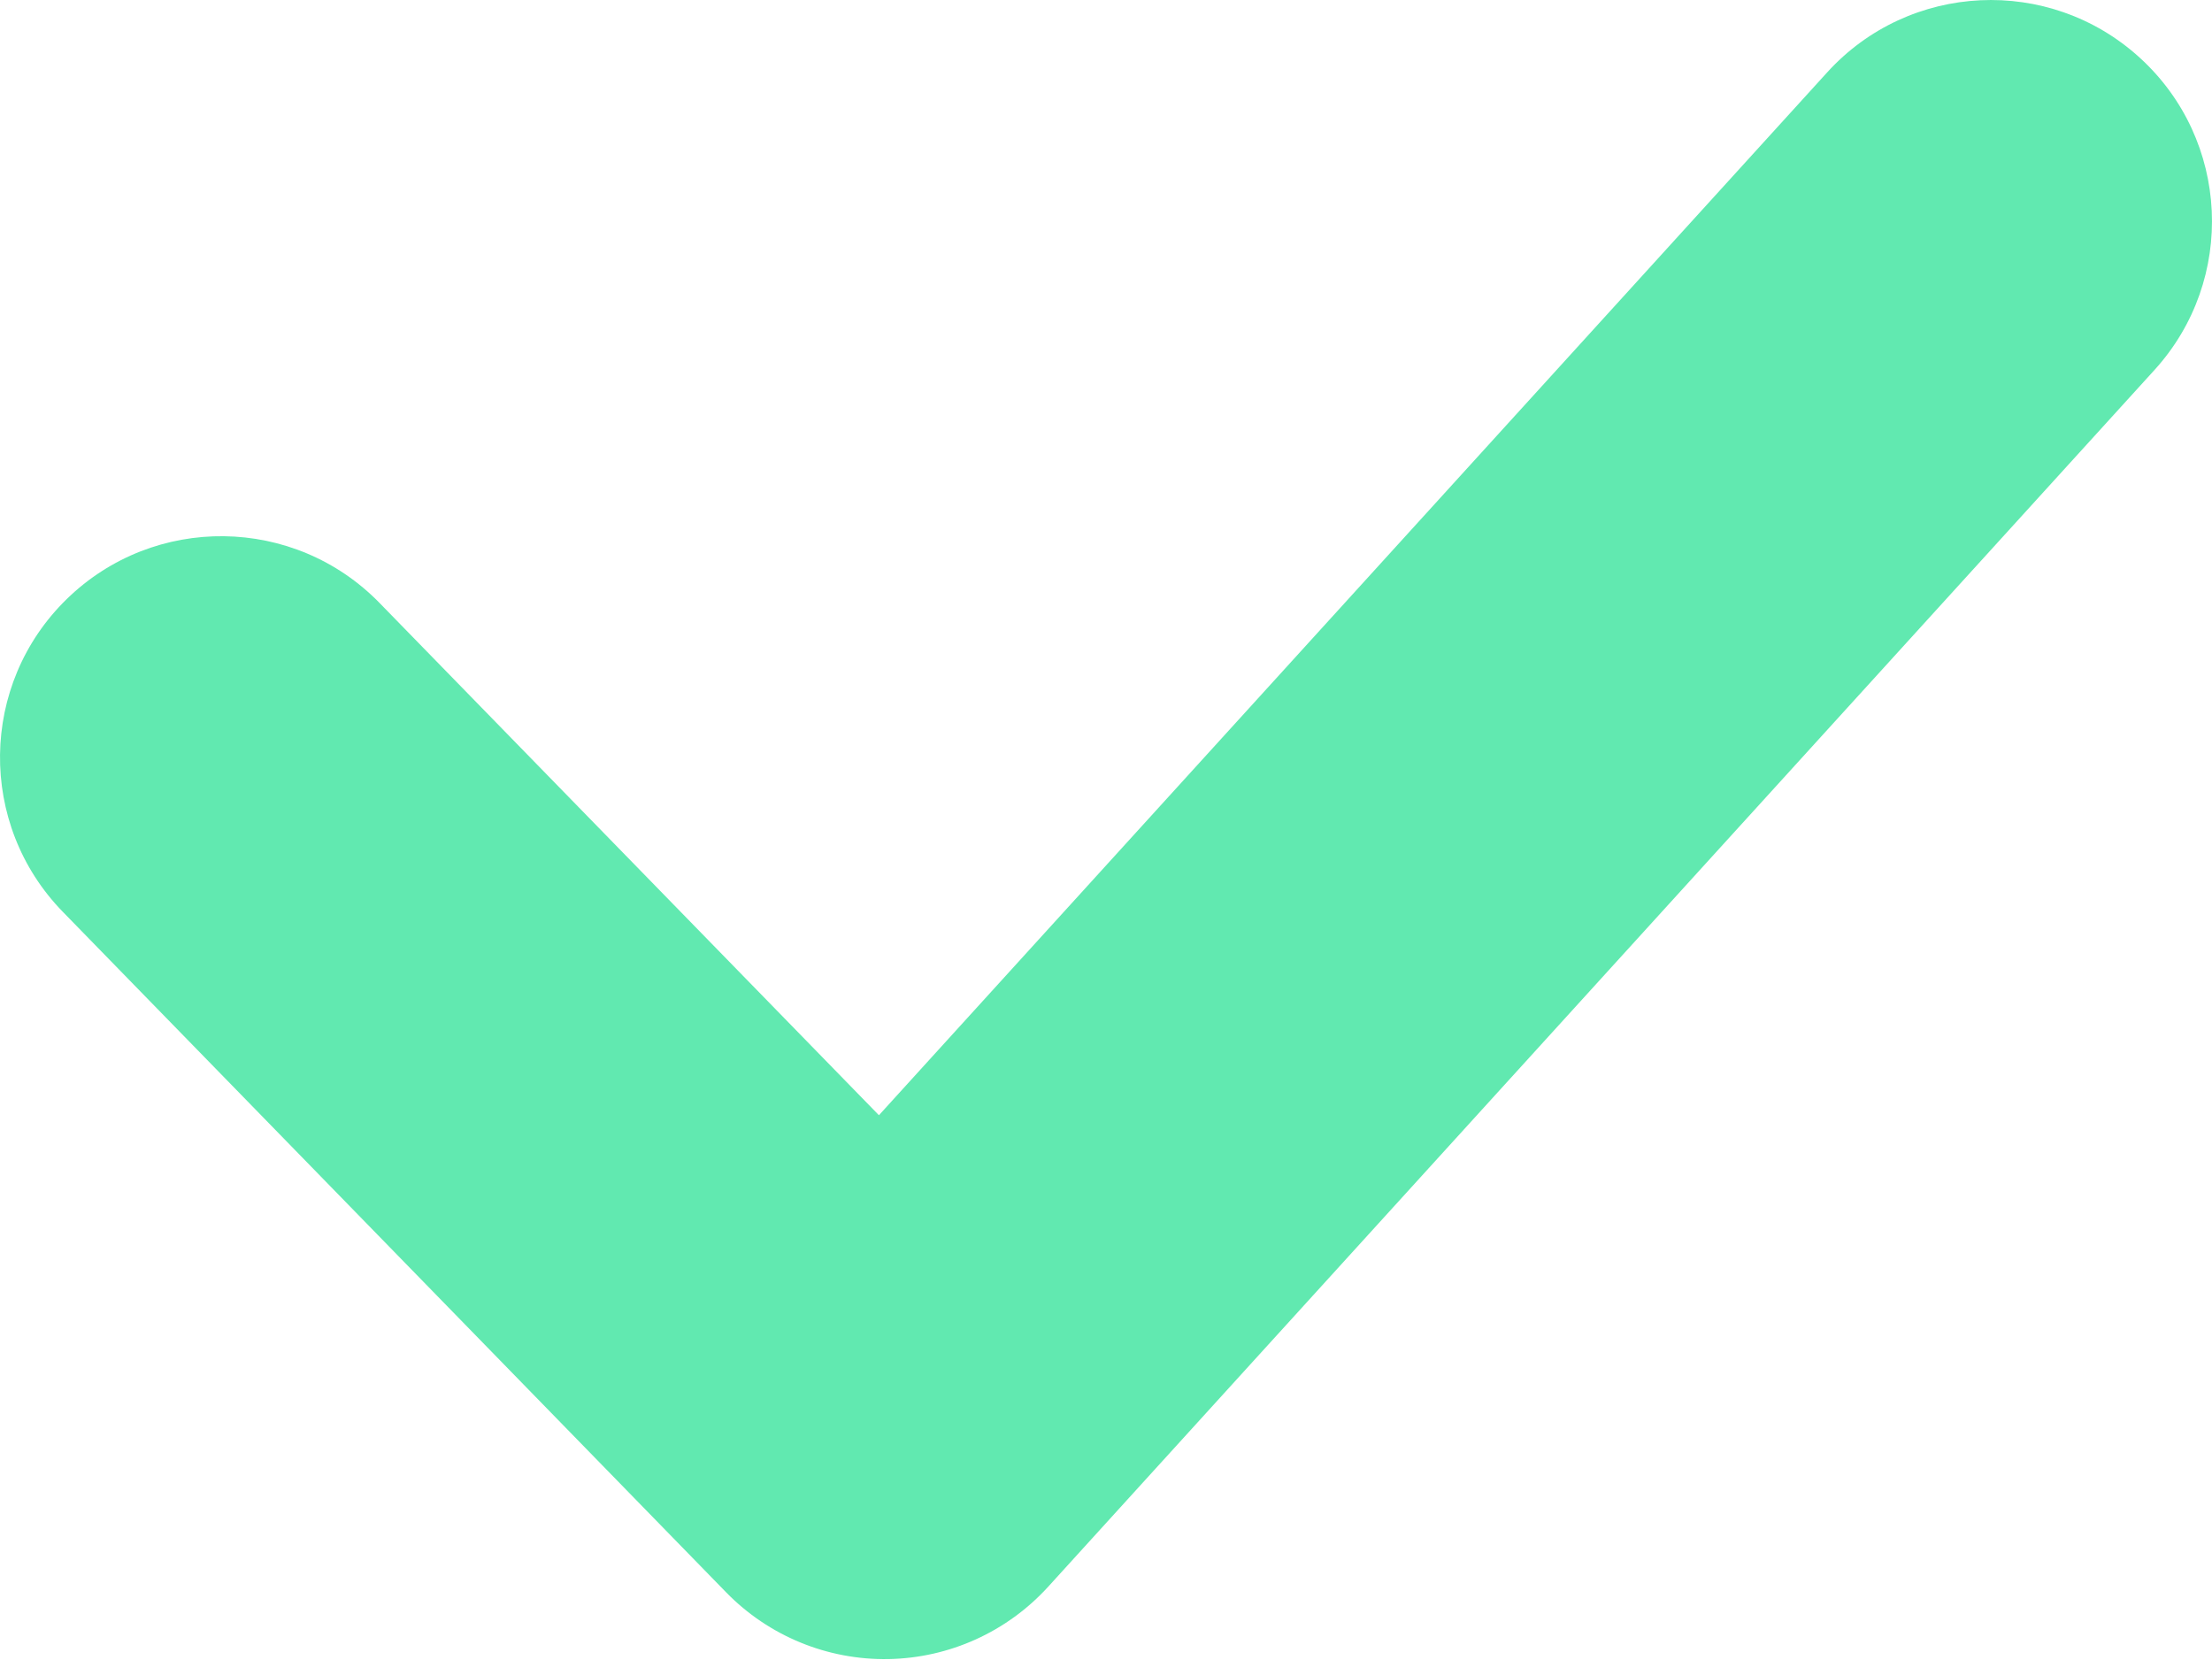
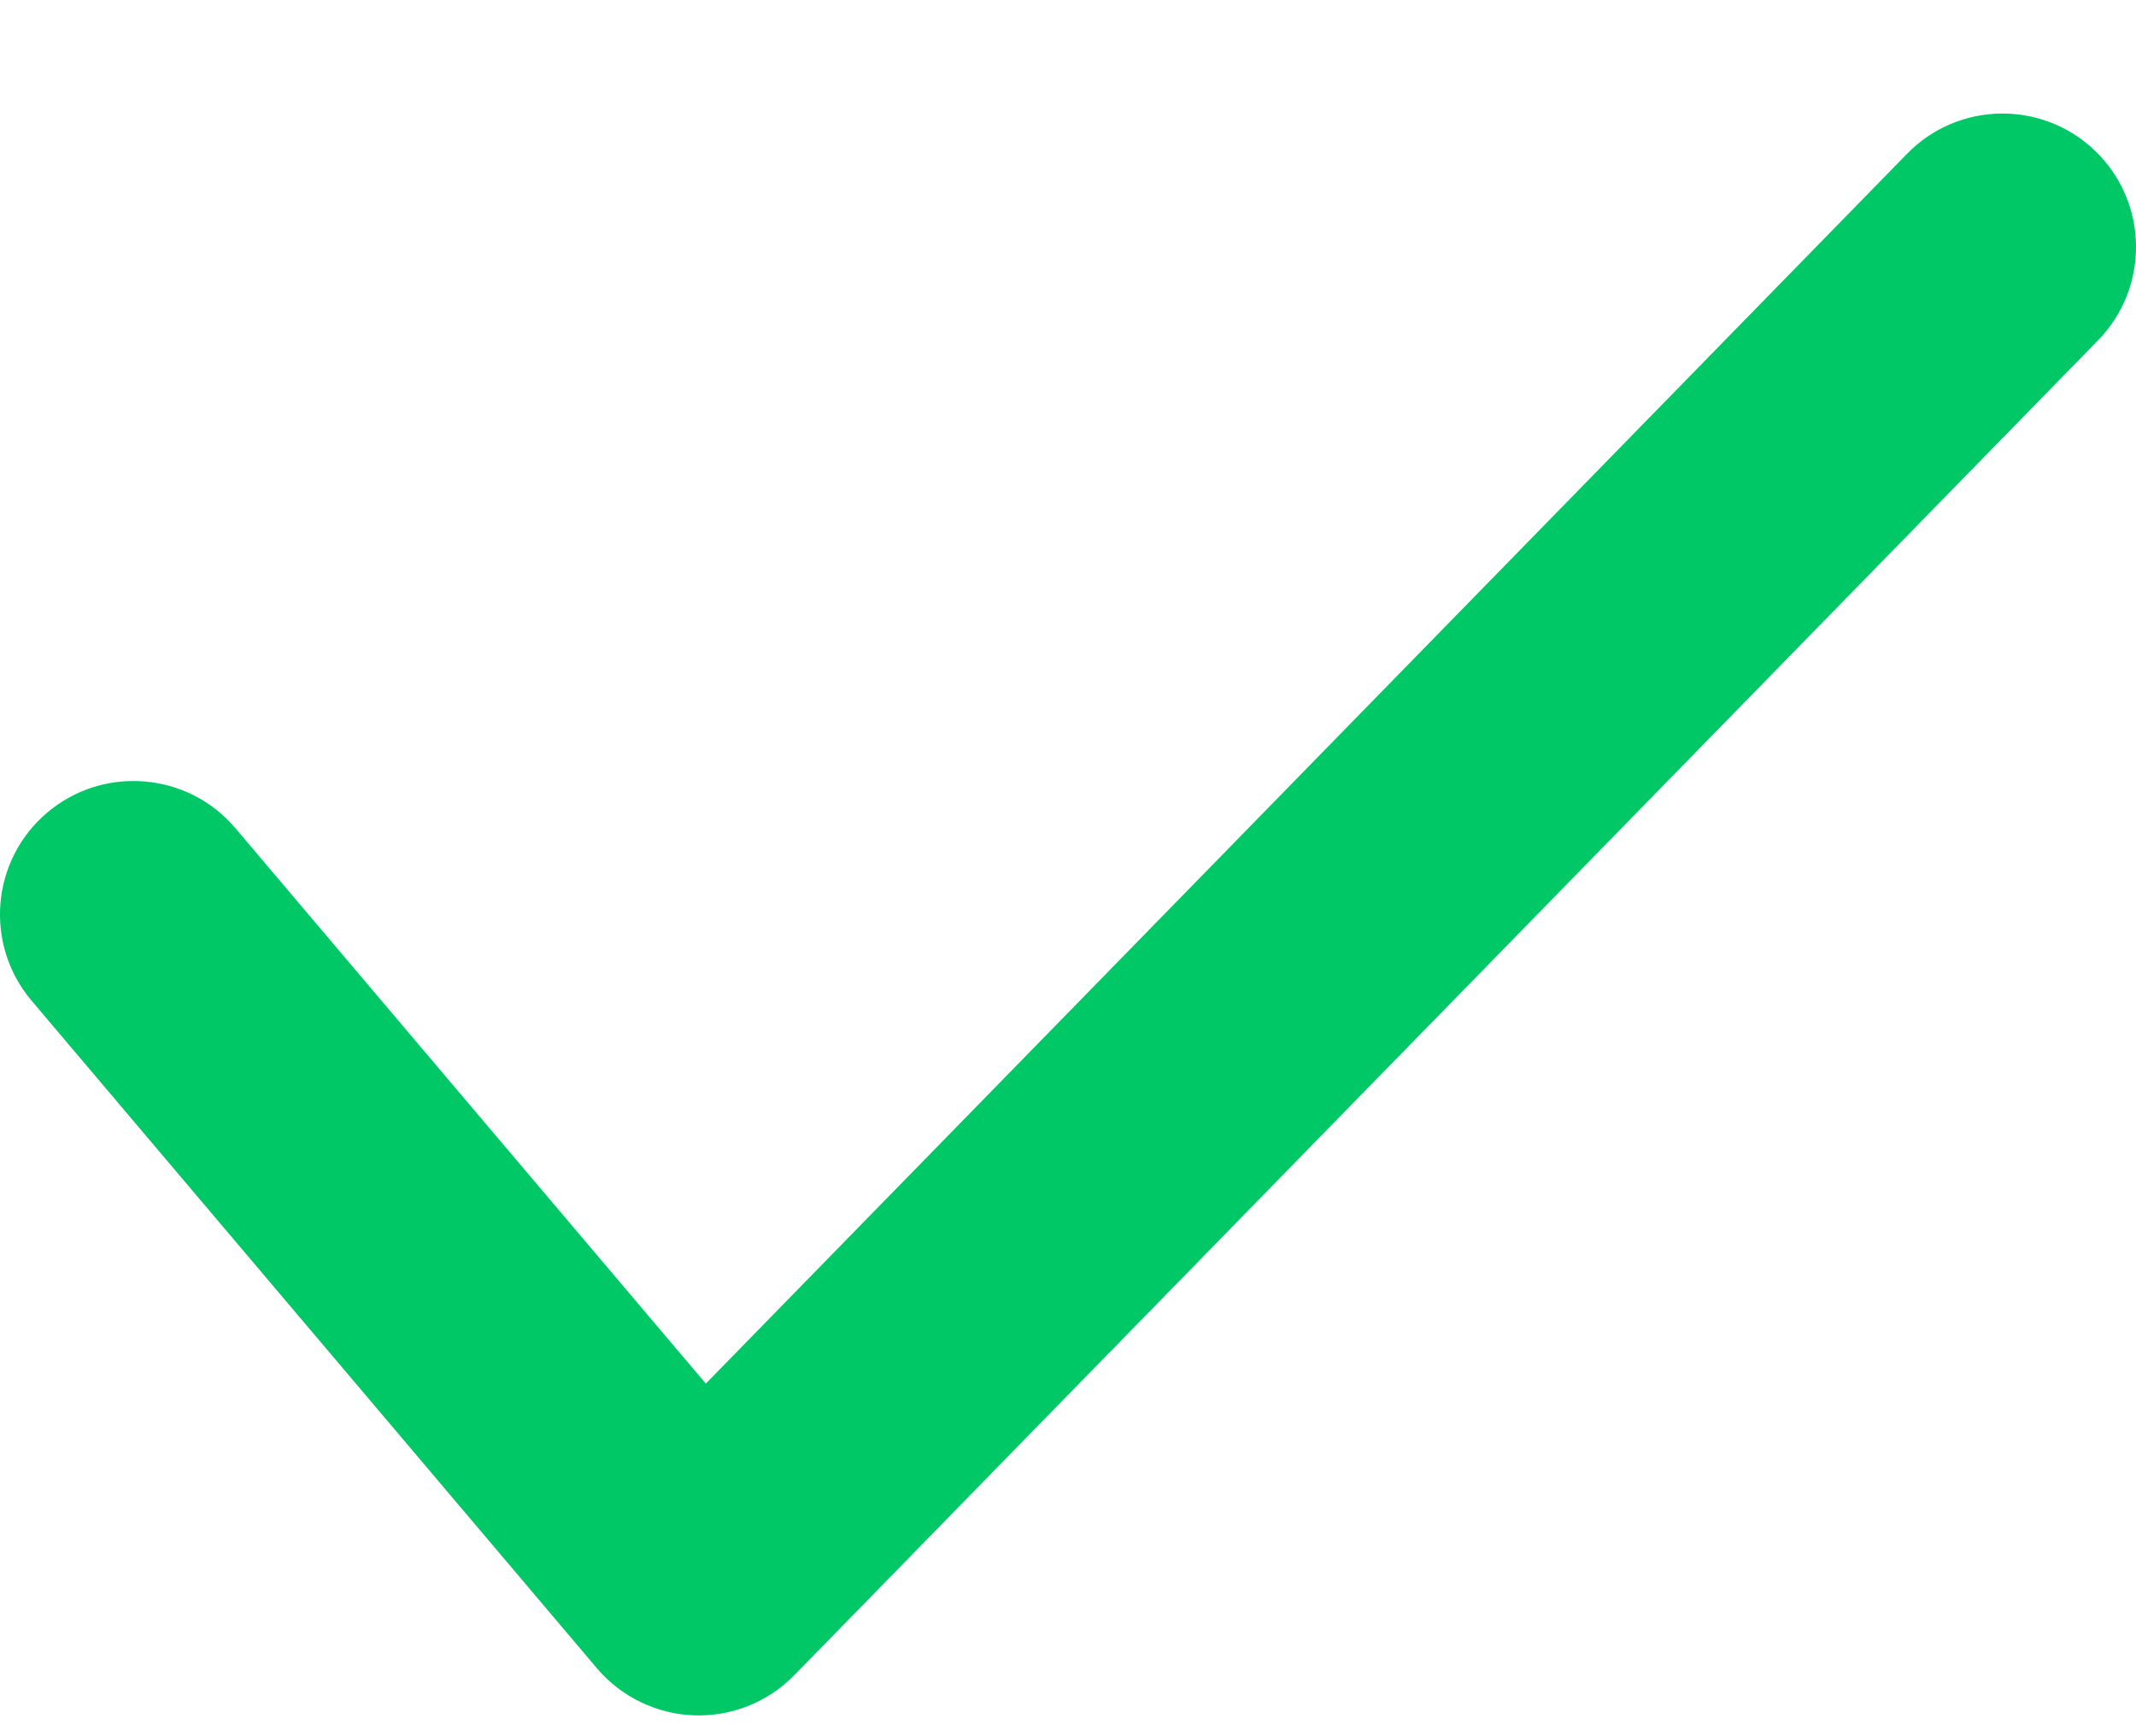
- <svg xmlns="http://www.w3.org/2000/svg" width="52" height="39" viewBox="0 0 52 39" fill="none">
-   <path d="M50.298 1.353C52.423 3.285 52.579 6.574 50.647 8.698L24.641 37.298C23.676 38.359 22.317 38.974 20.884 38.999C19.45 39.024 18.07 38.456 17.07 37.43L1.477 21.434C-0.528 19.378 -0.486 16.085 1.57 14.081C3.627 12.076 6.919 12.118 8.923 14.174L20.662 26.215L42.953 1.702C44.885 -0.423 48.174 -0.579 50.298 1.353Z" fill="#61E9B0" />
+ <svg xmlns="http://www.w3.org/2000/svg" width="16" height="13" viewBox="0 0 16 13" fill="none">
+   <path fill-rule="evenodd" clip-rule="evenodd" d="M15.699 1.135C16.094 1.521 16.101 2.154 15.716 2.549L5.95 12.549C5.753 12.751 5.48 12.86 5.199 12.85C4.918 12.84 4.653 12.712 4.471 12.497L0.237 7.497C-0.12 7.075 -0.068 6.444 0.354 6.087C0.775 5.731 1.406 5.783 1.763 6.204L5.287 10.365L14.285 1.152C14.67 0.757 15.304 0.749 15.699 1.135Z" fill="#00C867" />
</svg>
